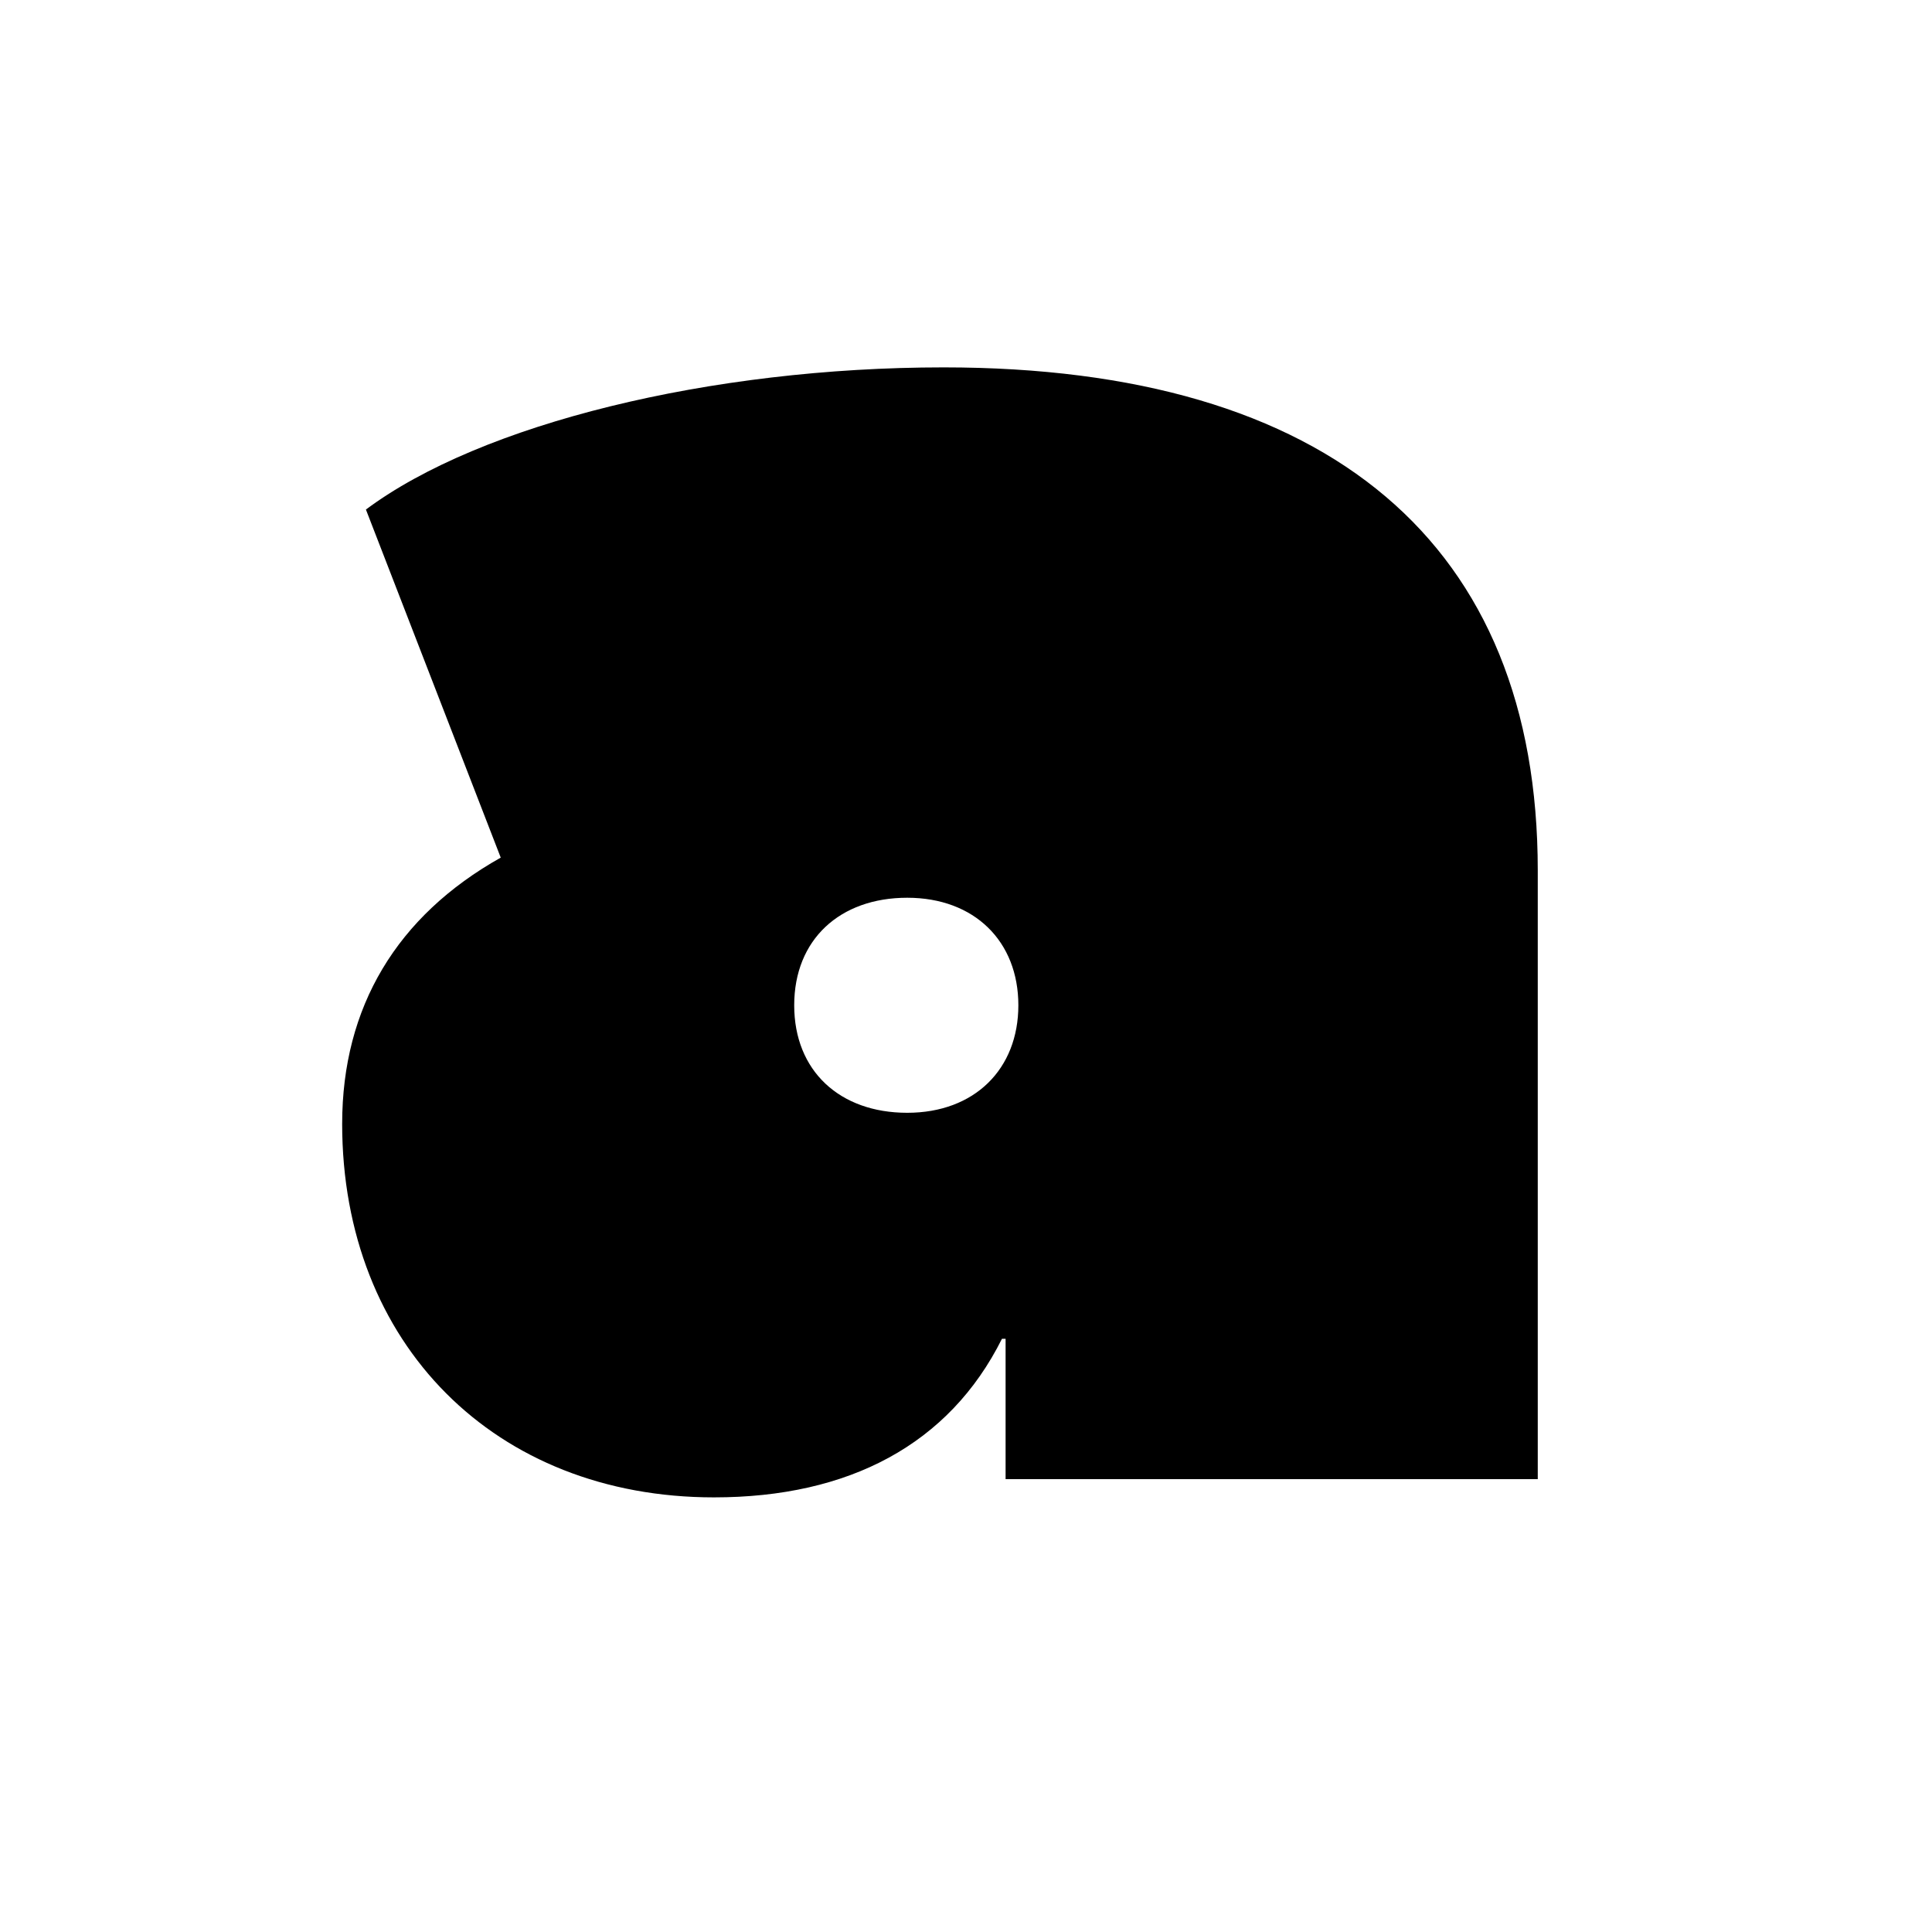
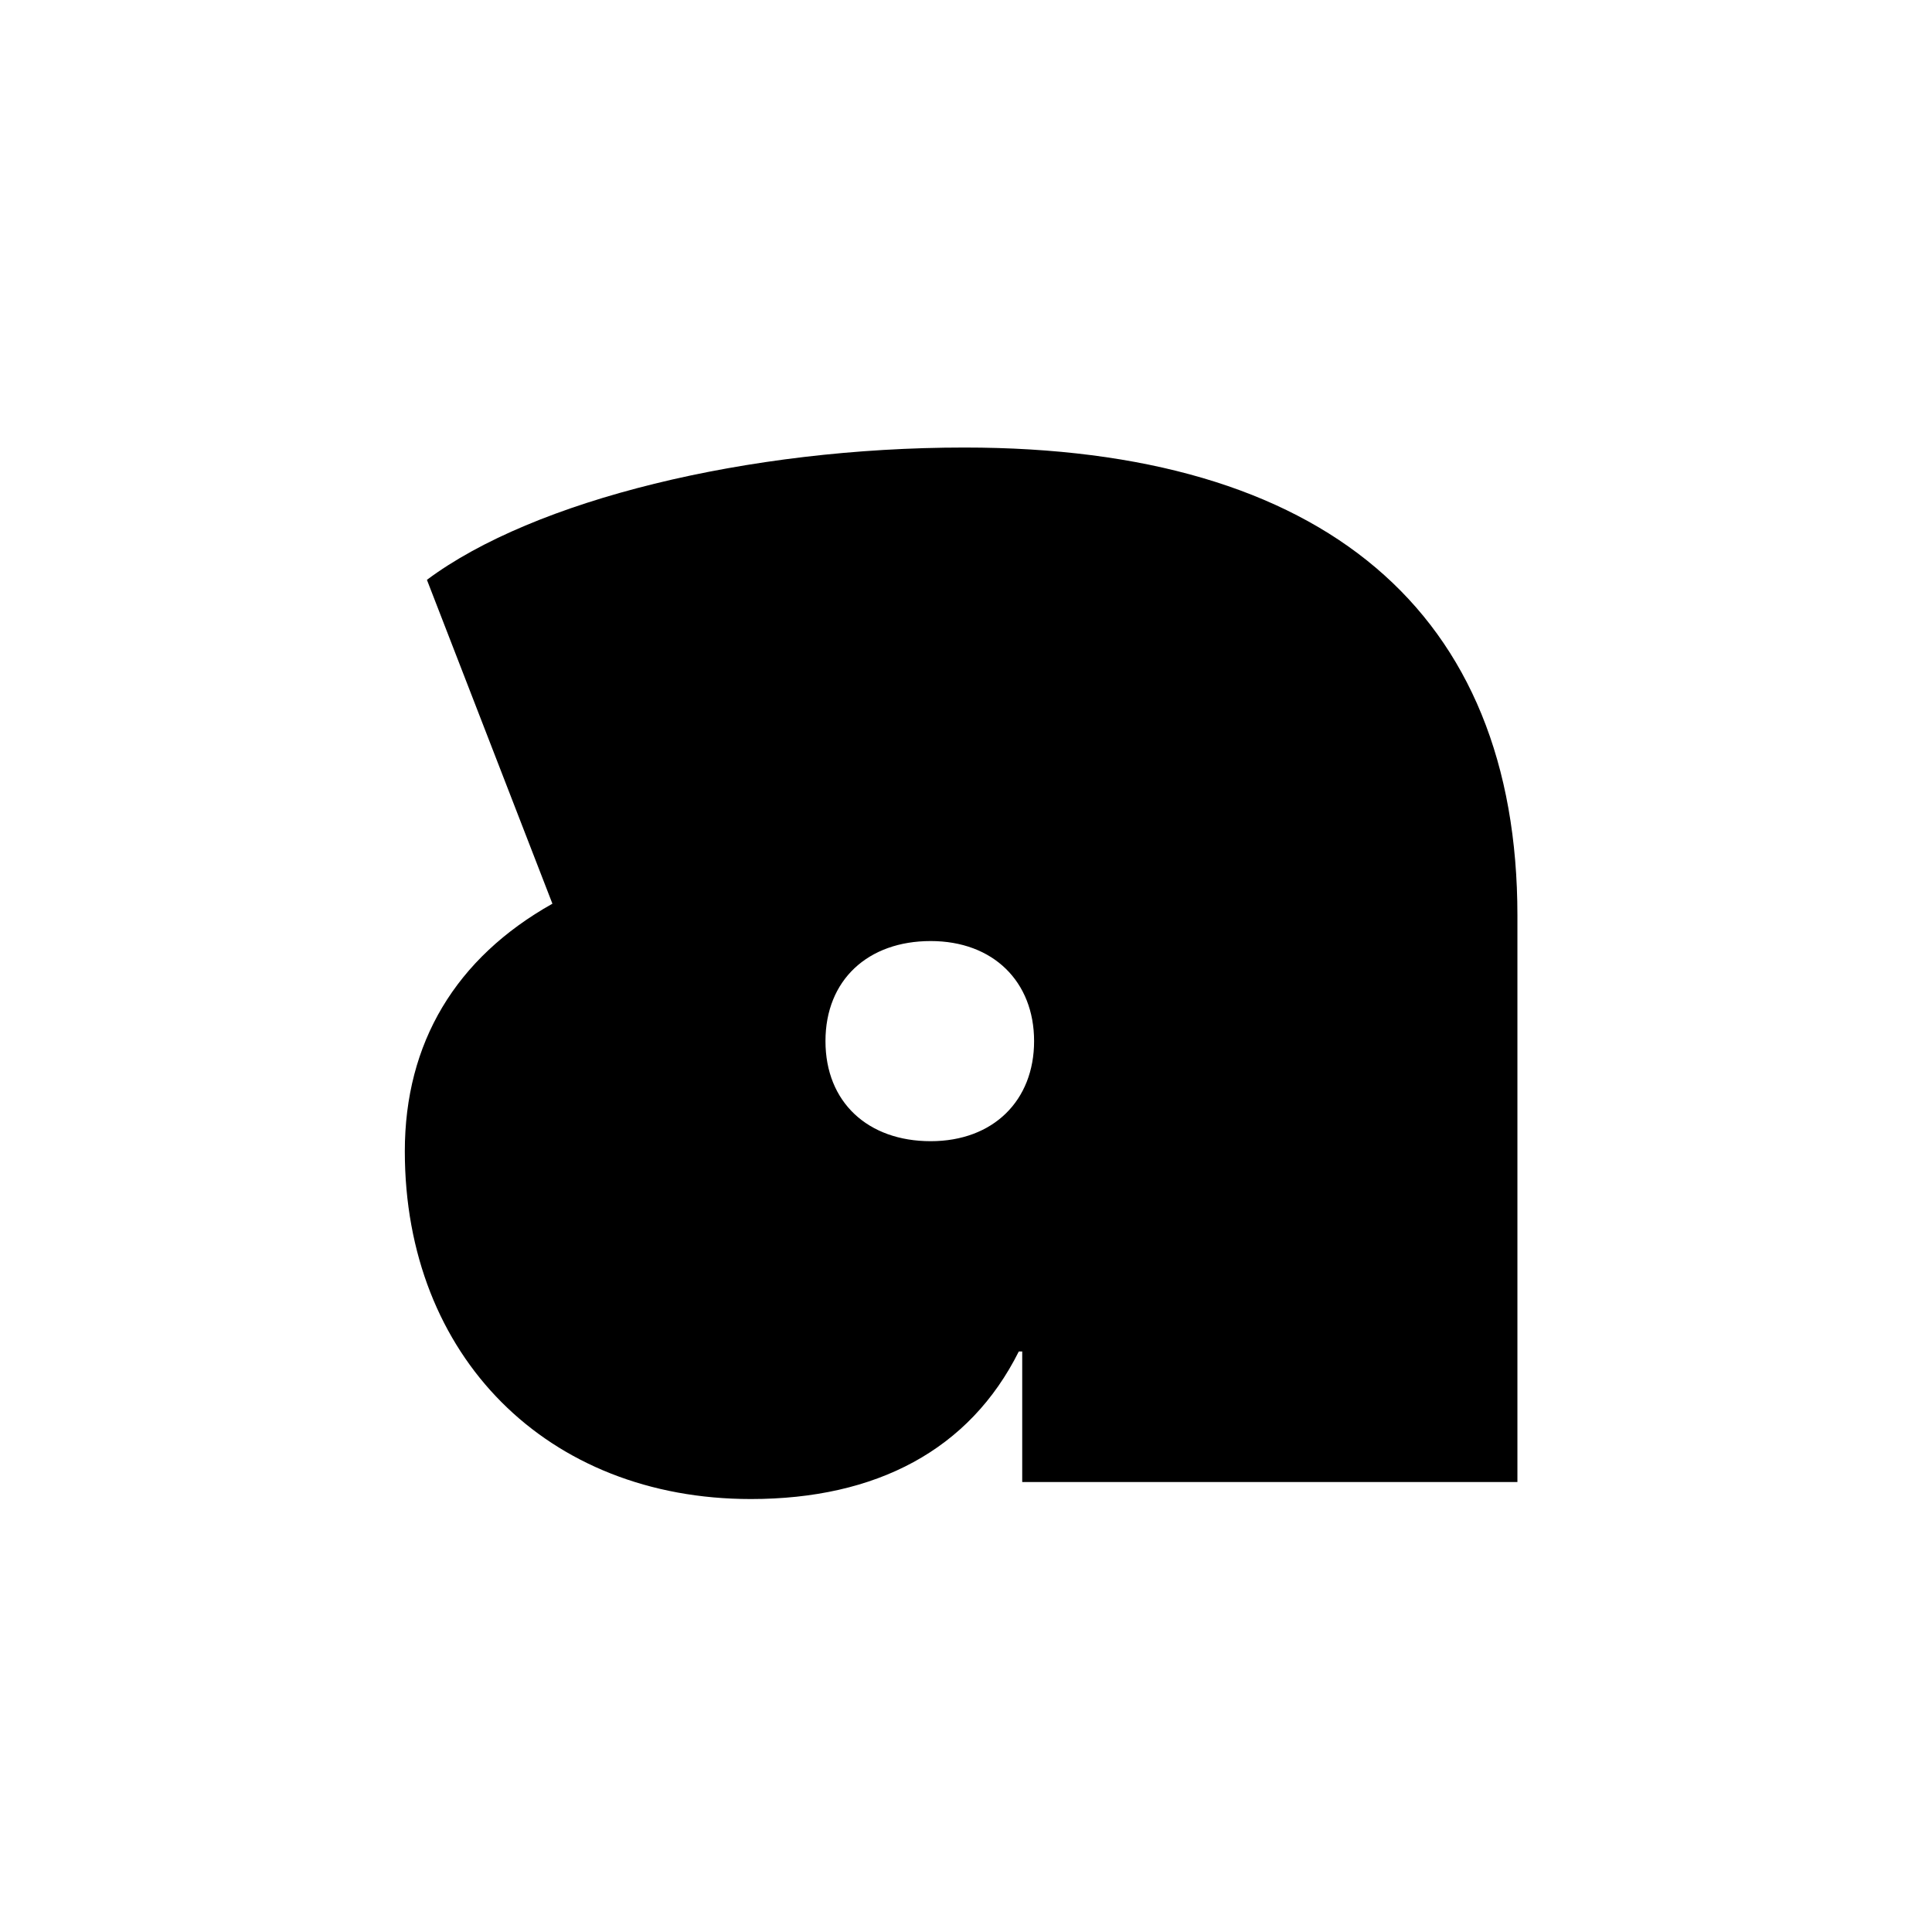
- <svg xmlns="http://www.w3.org/2000/svg" id="Layer_1" version="1.1" viewBox="0 0 141.7 141.7">
-   <path d="M25.096,82.416c0-8.555,4.011-15.238,11.63-19.515l-9.888-25.529c8.419-6.286,25.262-10.427,42.372-10.427,28.337,0,43.575,12.963,43.575,36.892v44.647h-39.031v-10.291h-.267c-3.875,7.75-11.227,11.63-21.121,11.63-16.043,0-27.271-11.233-27.271-27.407ZM74.69,73.73c0-4.68-3.211-7.886-8.152-7.886s-8.288,3.069-8.288,7.886,3.341,7.886,8.288,7.886,8.152-3.211,8.152-7.886Z" />
+ <svg xmlns="http://www.w3.org/2000/svg" width="141.7" height="141.7" viewBox="0 0 141.7 141.7">
+   <path fill-rule="evenodd" fill="rgb(0%, 0%, 0%)" fill-opacity="1" d="M 29.691 84.441 C 29.691 76.48 33.426 70.262 40.516 66.281 L 31.312 42.527 C 39.148 36.676 54.82 32.824 70.742 32.824 C 97.113 32.824 111.293 44.887 111.293 67.152 L 111.293 108.699 L 74.973 108.699 L 74.973 99.121 L 74.723 99.121 C 71.117 106.336 64.277 109.945 55.07 109.945 C 40.141 109.945 29.691 99.492 29.691 84.441 Z M 75.844 76.359 C 75.844 72.004 72.855 69.02 68.258 69.02 C 63.66 69.02 60.543 71.875 60.543 76.359 C 60.543 80.84 63.652 83.699 68.258 83.699 C 72.859 83.699 75.844 80.711 75.844 76.359 " />
</svg>
